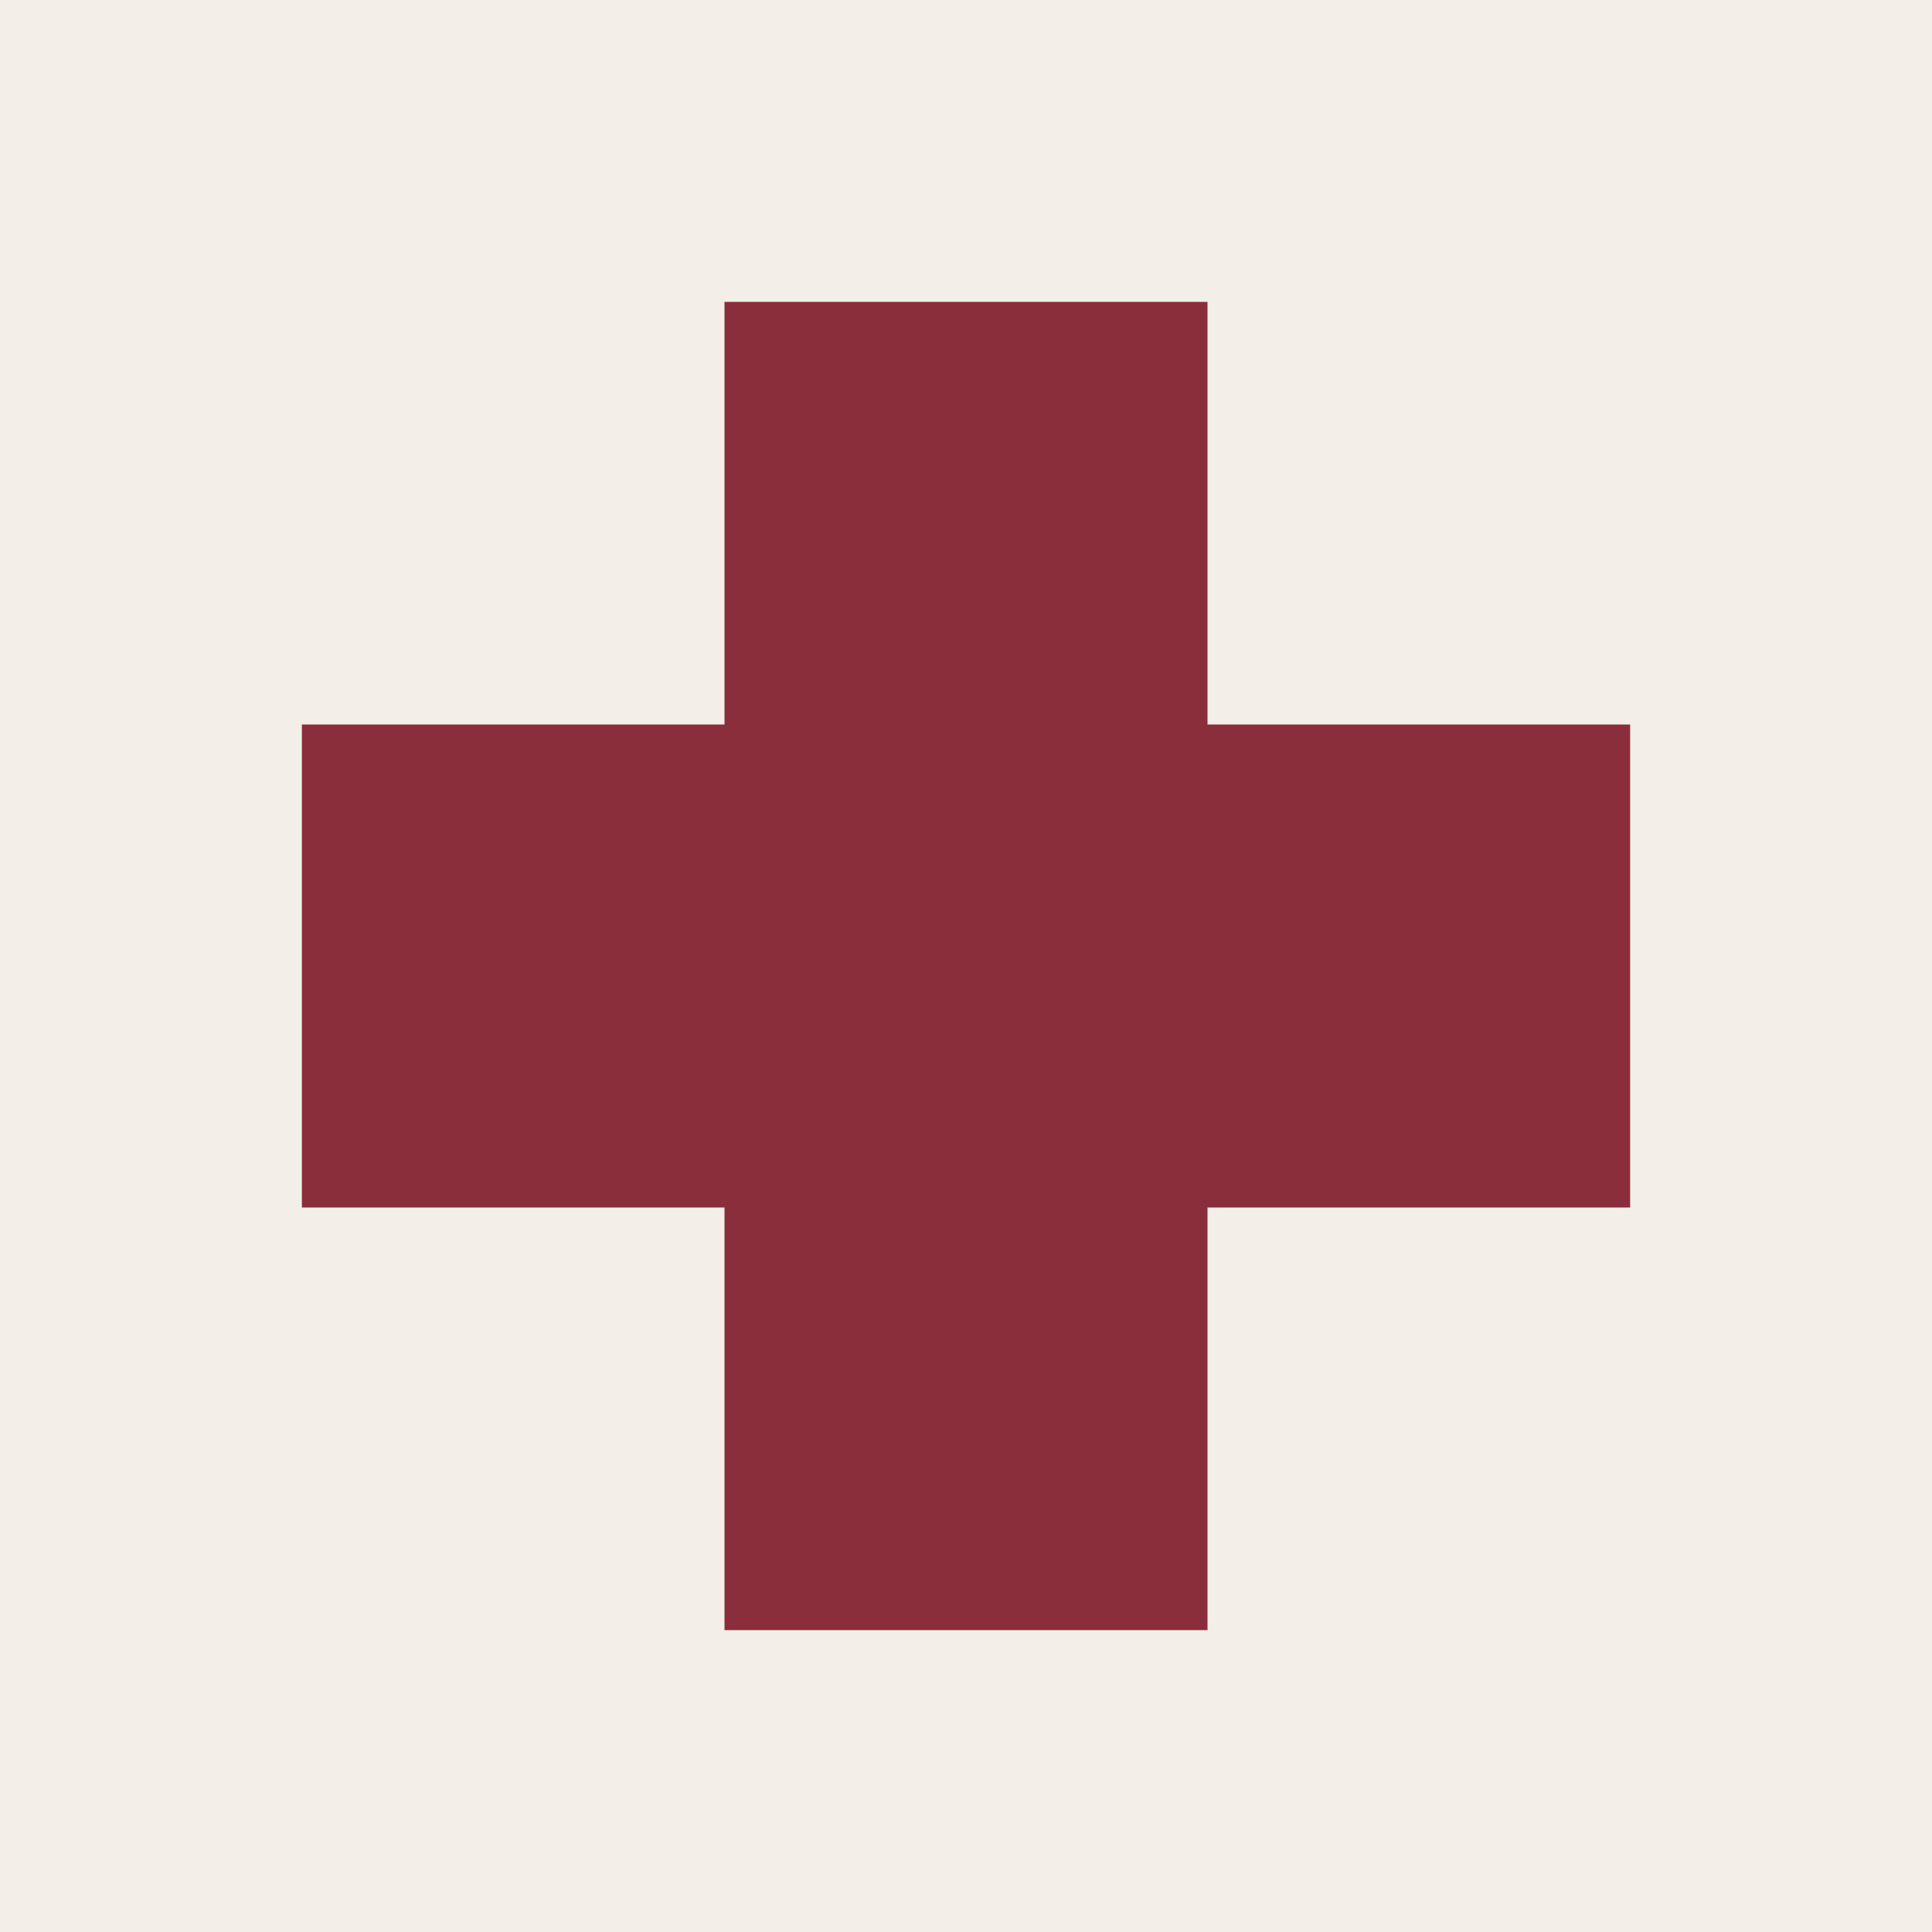
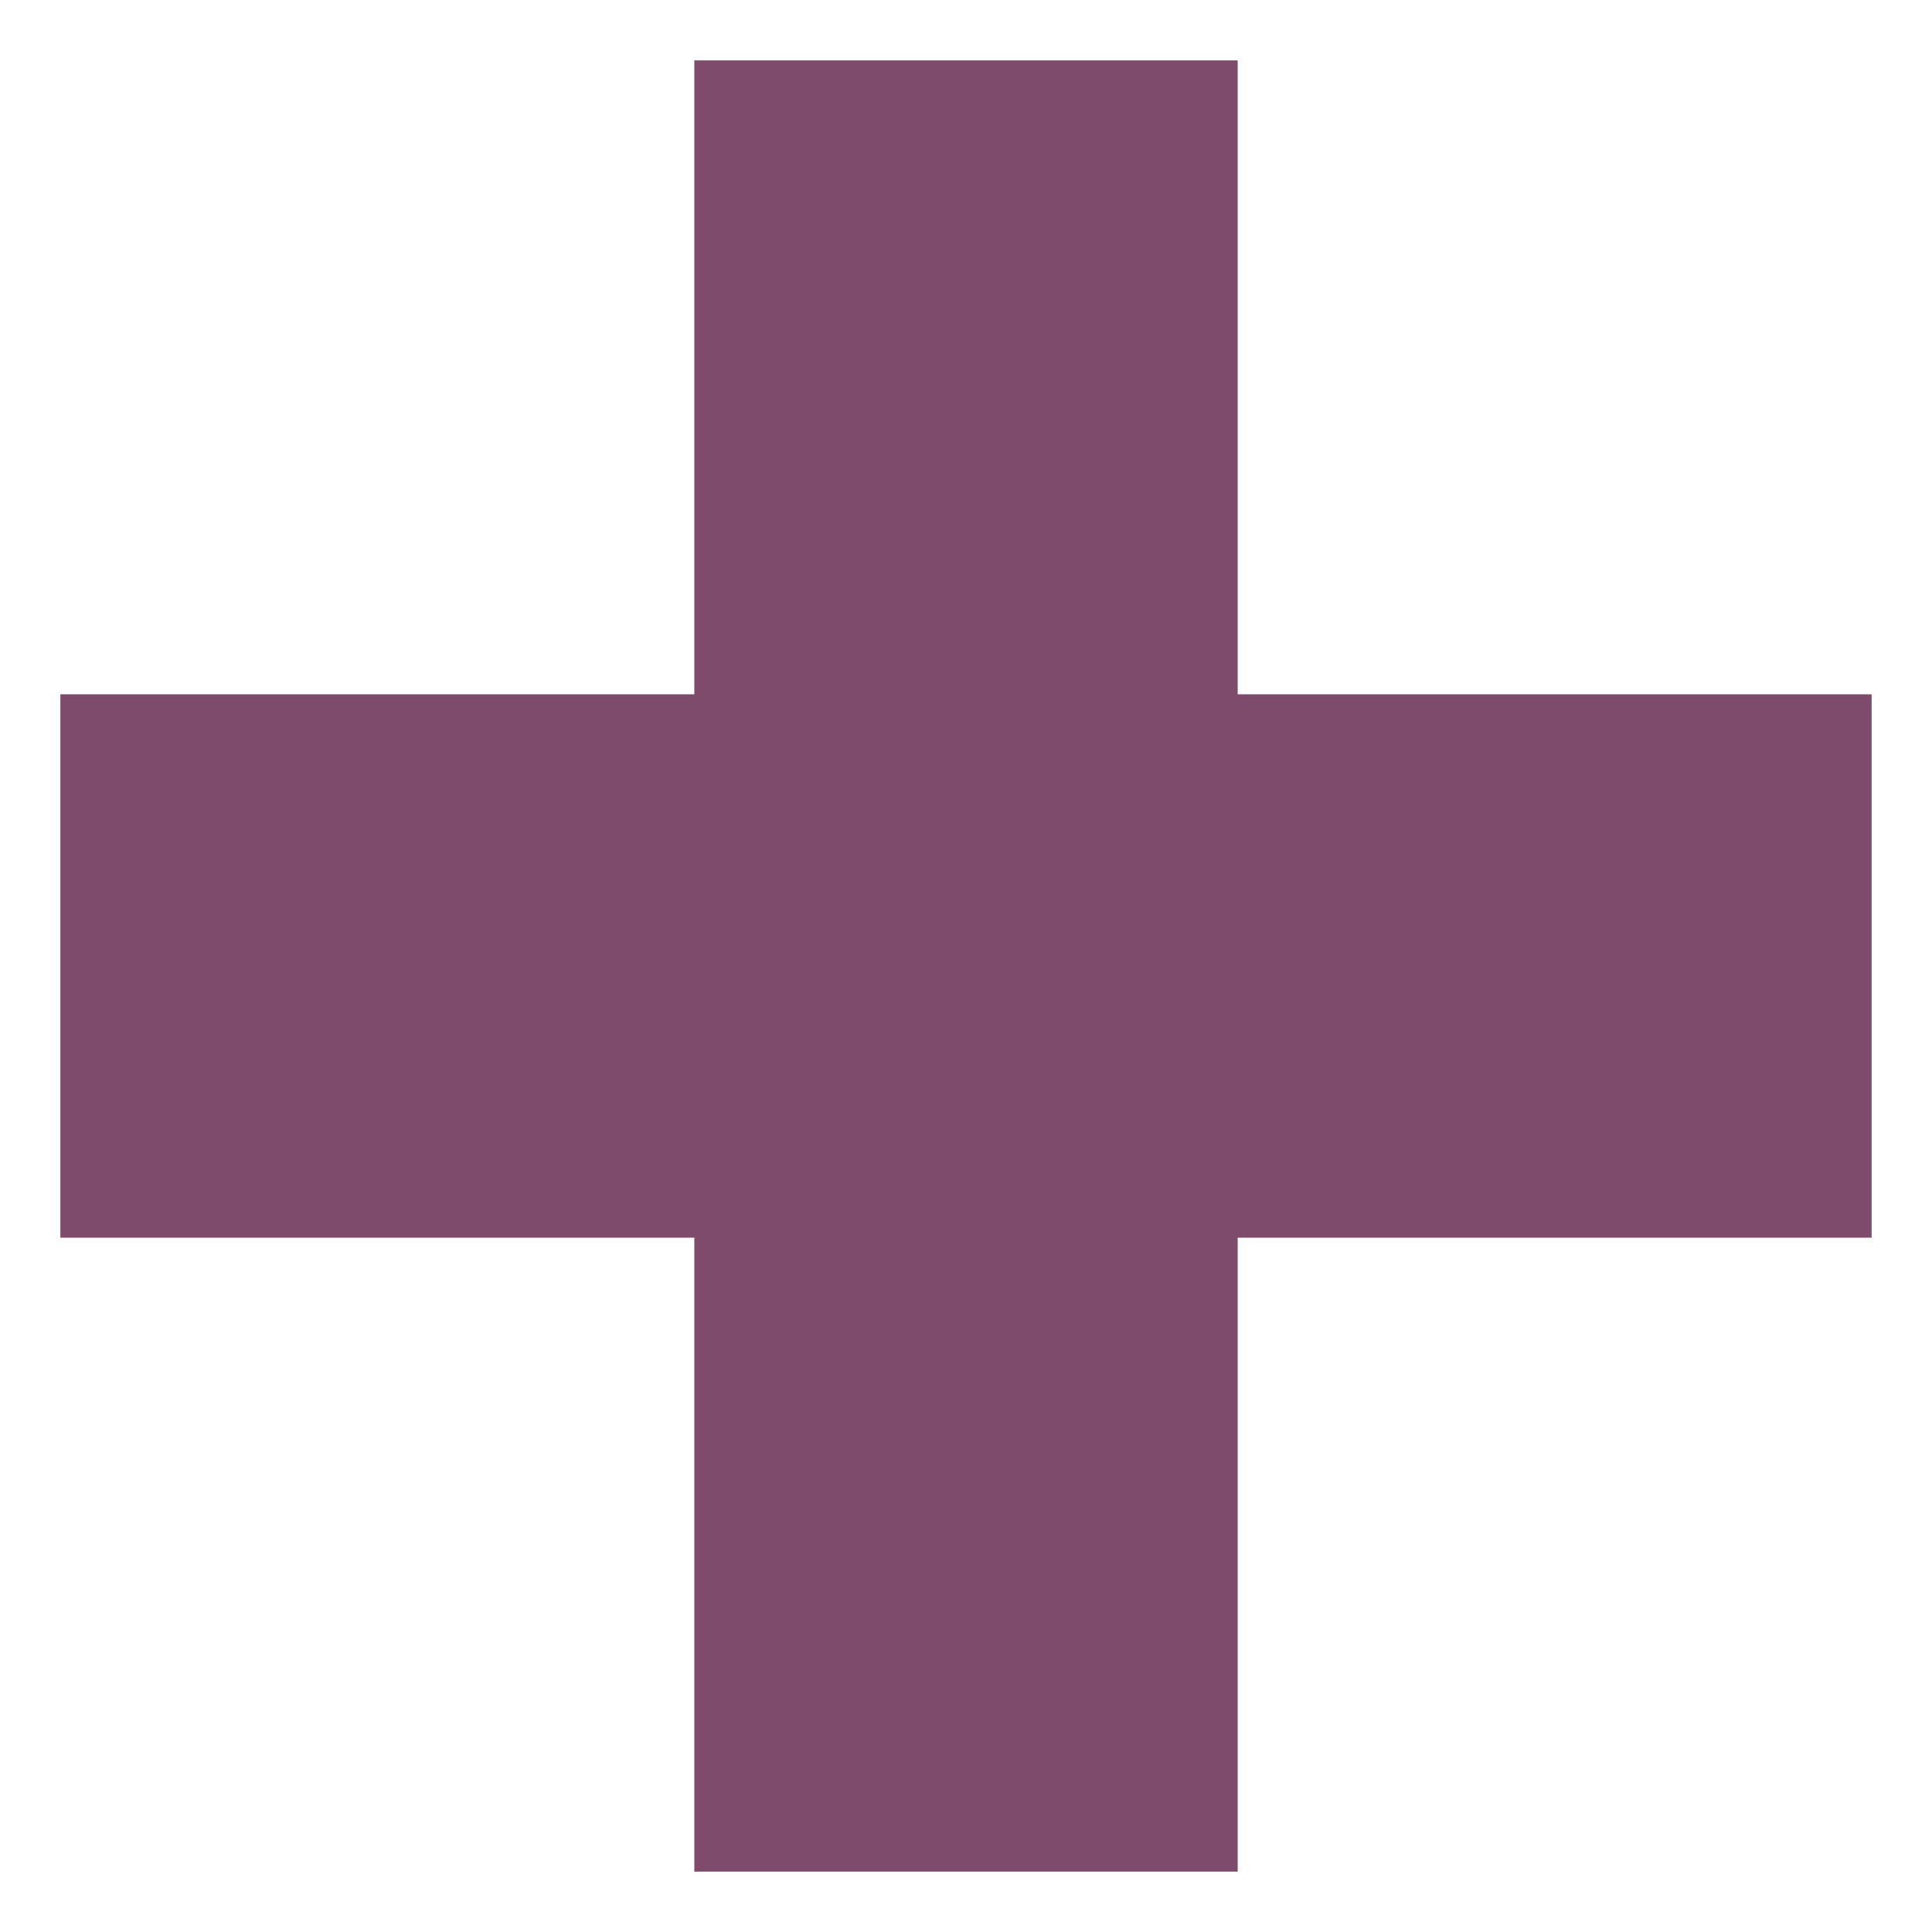
<svg xmlns="http://www.w3.org/2000/svg" viewBox="0 0 64 64">
-   <rect width="64" height="64" fill="#F4EEE8" />
-   <rect x="24" y="10" width="16" height="44" fill="#8A2E3B" />
-   <rect x="10" y="24" width="44" height="16" fill="#8A2E3B" />
+   <style>path{fill:#7E4B6B}@media (prefers-color-scheme:dark){path{fill:#B98AA6}}</style>
+   <path d="M23 2h18v21h21v18H41v21H23V41H2V23h21z" />
</svg>
